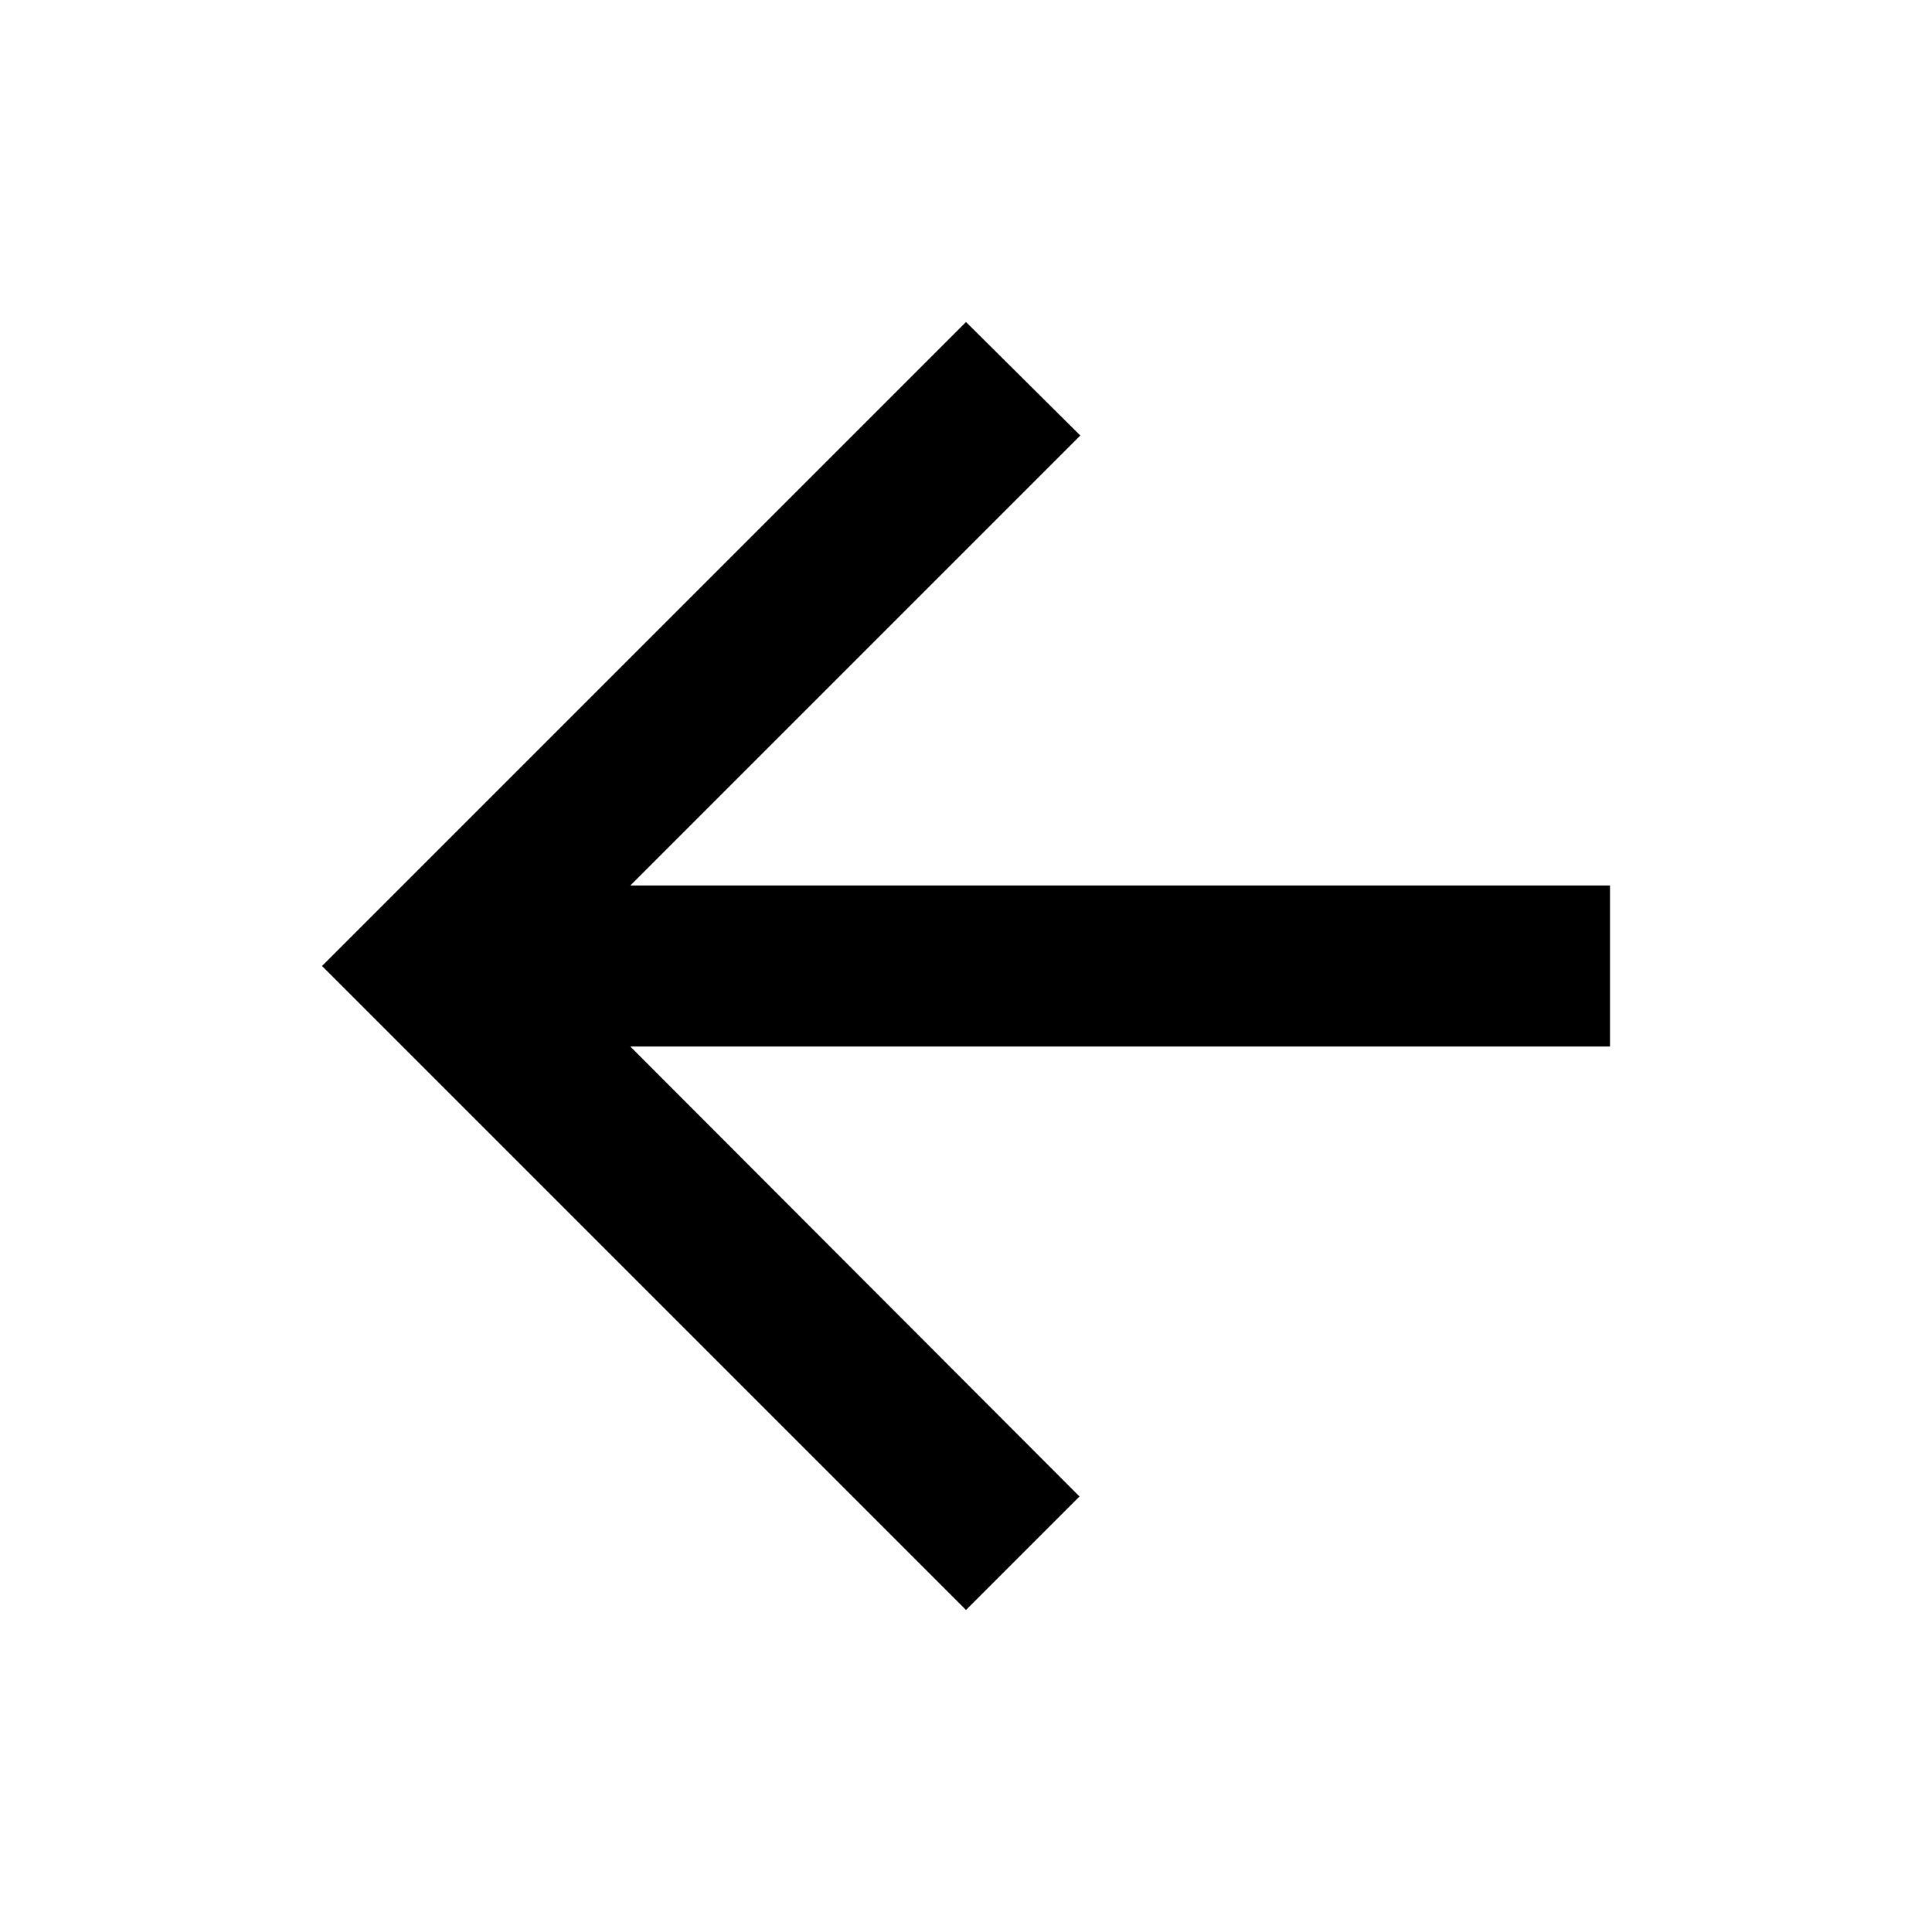
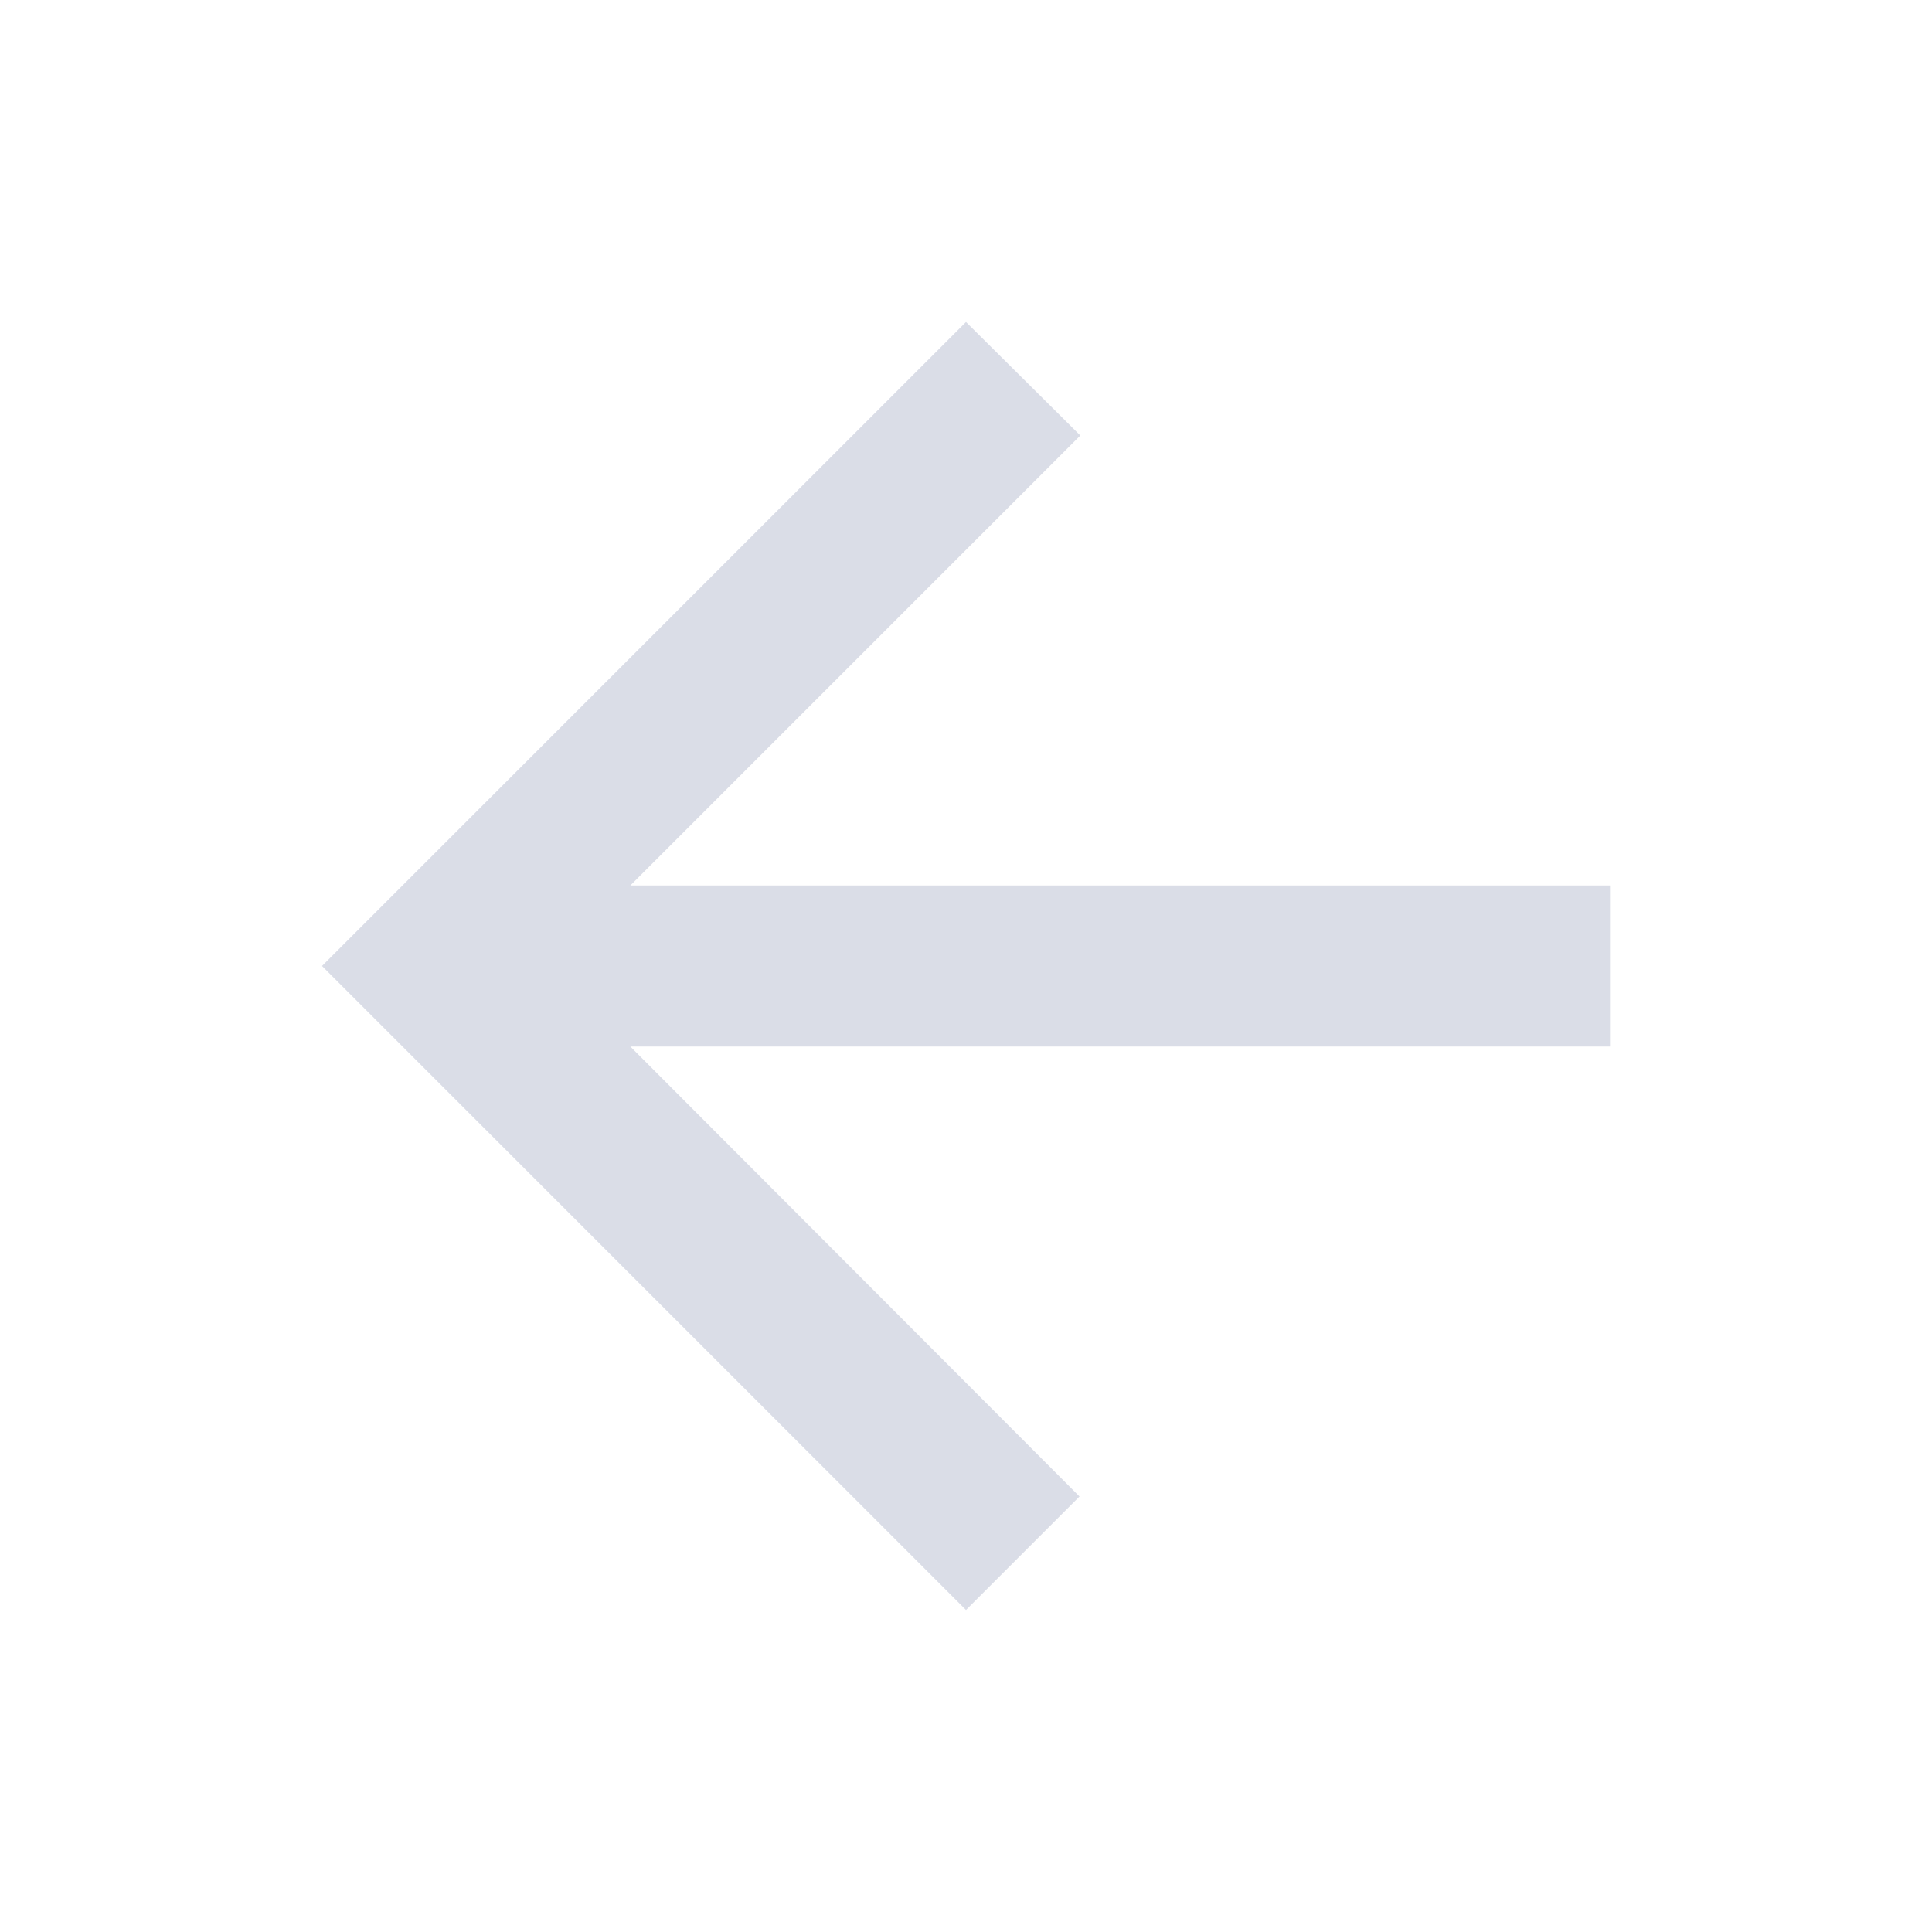
- <svg xmlns="http://www.w3.org/2000/svg" viewBox="0 0 24 24" fill="black" width="18px" height="18px">
+ <svg xmlns="http://www.w3.org/2000/svg" viewBox="0 0 24 24" fill="#DADDE7" width="18px" height="18px">
  <path d="M0 0h24v24H0z" fill="none" />
  <path d="M20 11H7.83l5.59-5.59L12 4l-8 8 8 8 1.41-1.41L7.83 13H20v-2z" />
</svg>
